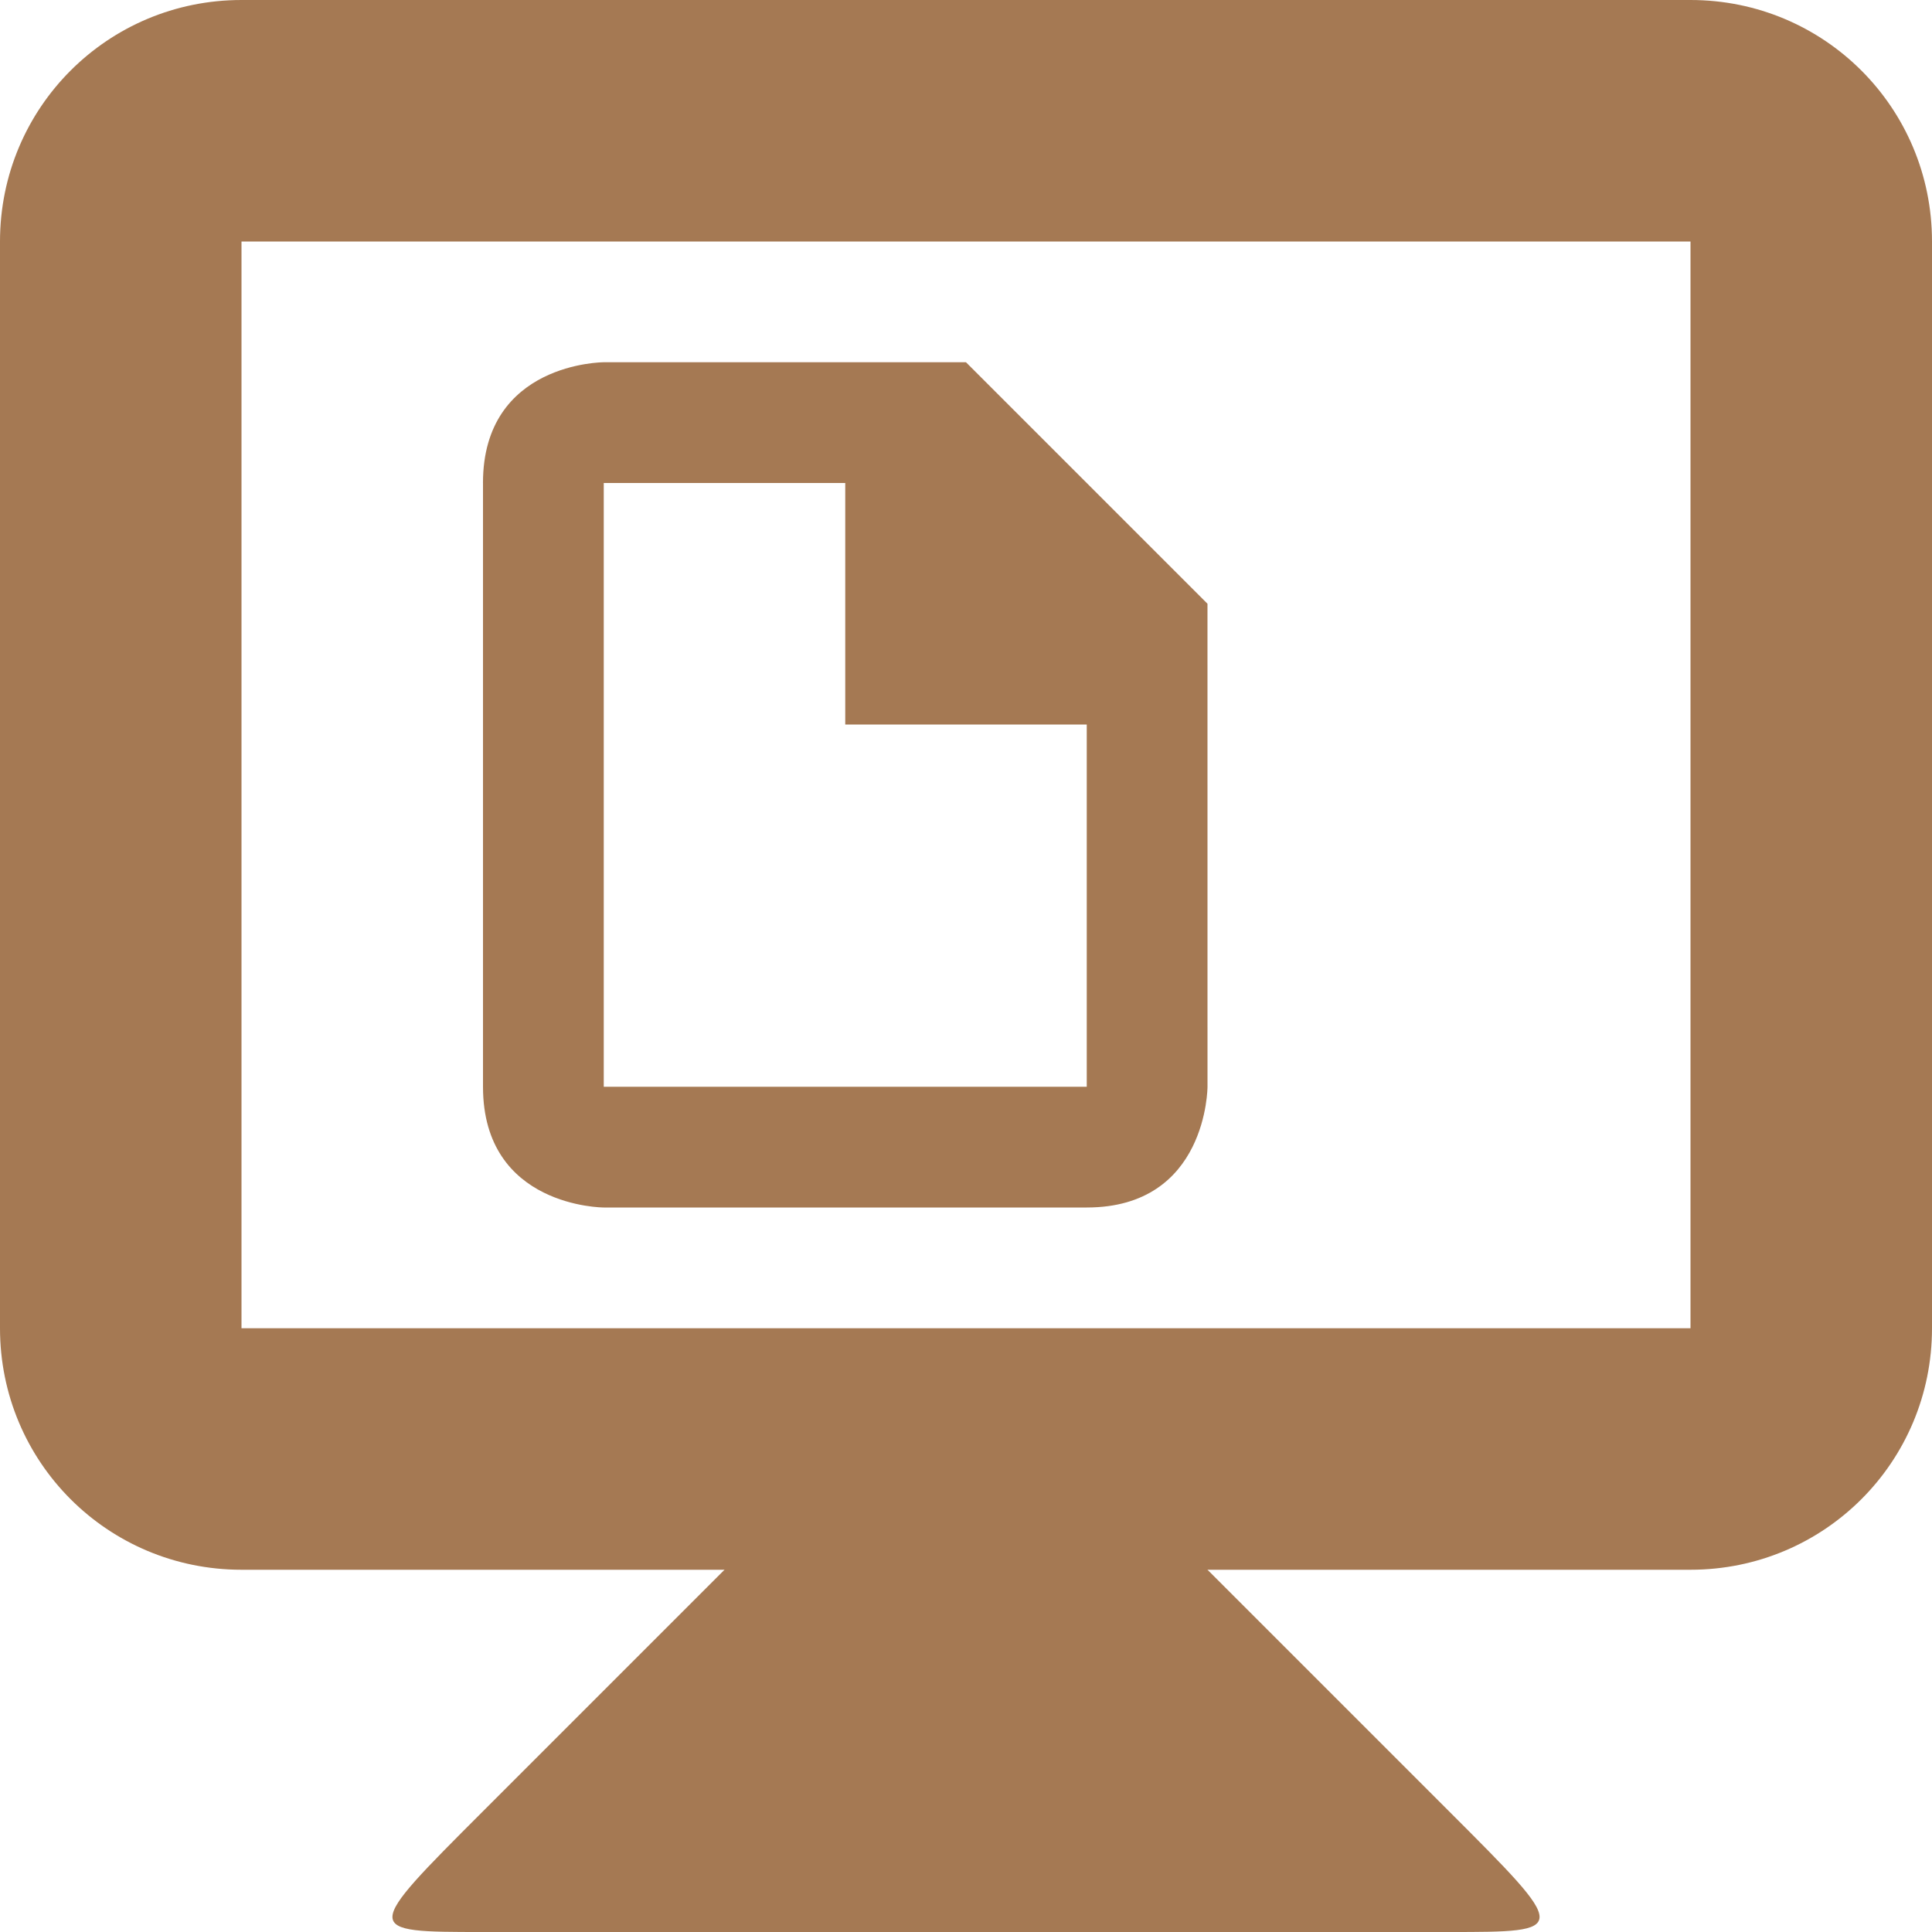
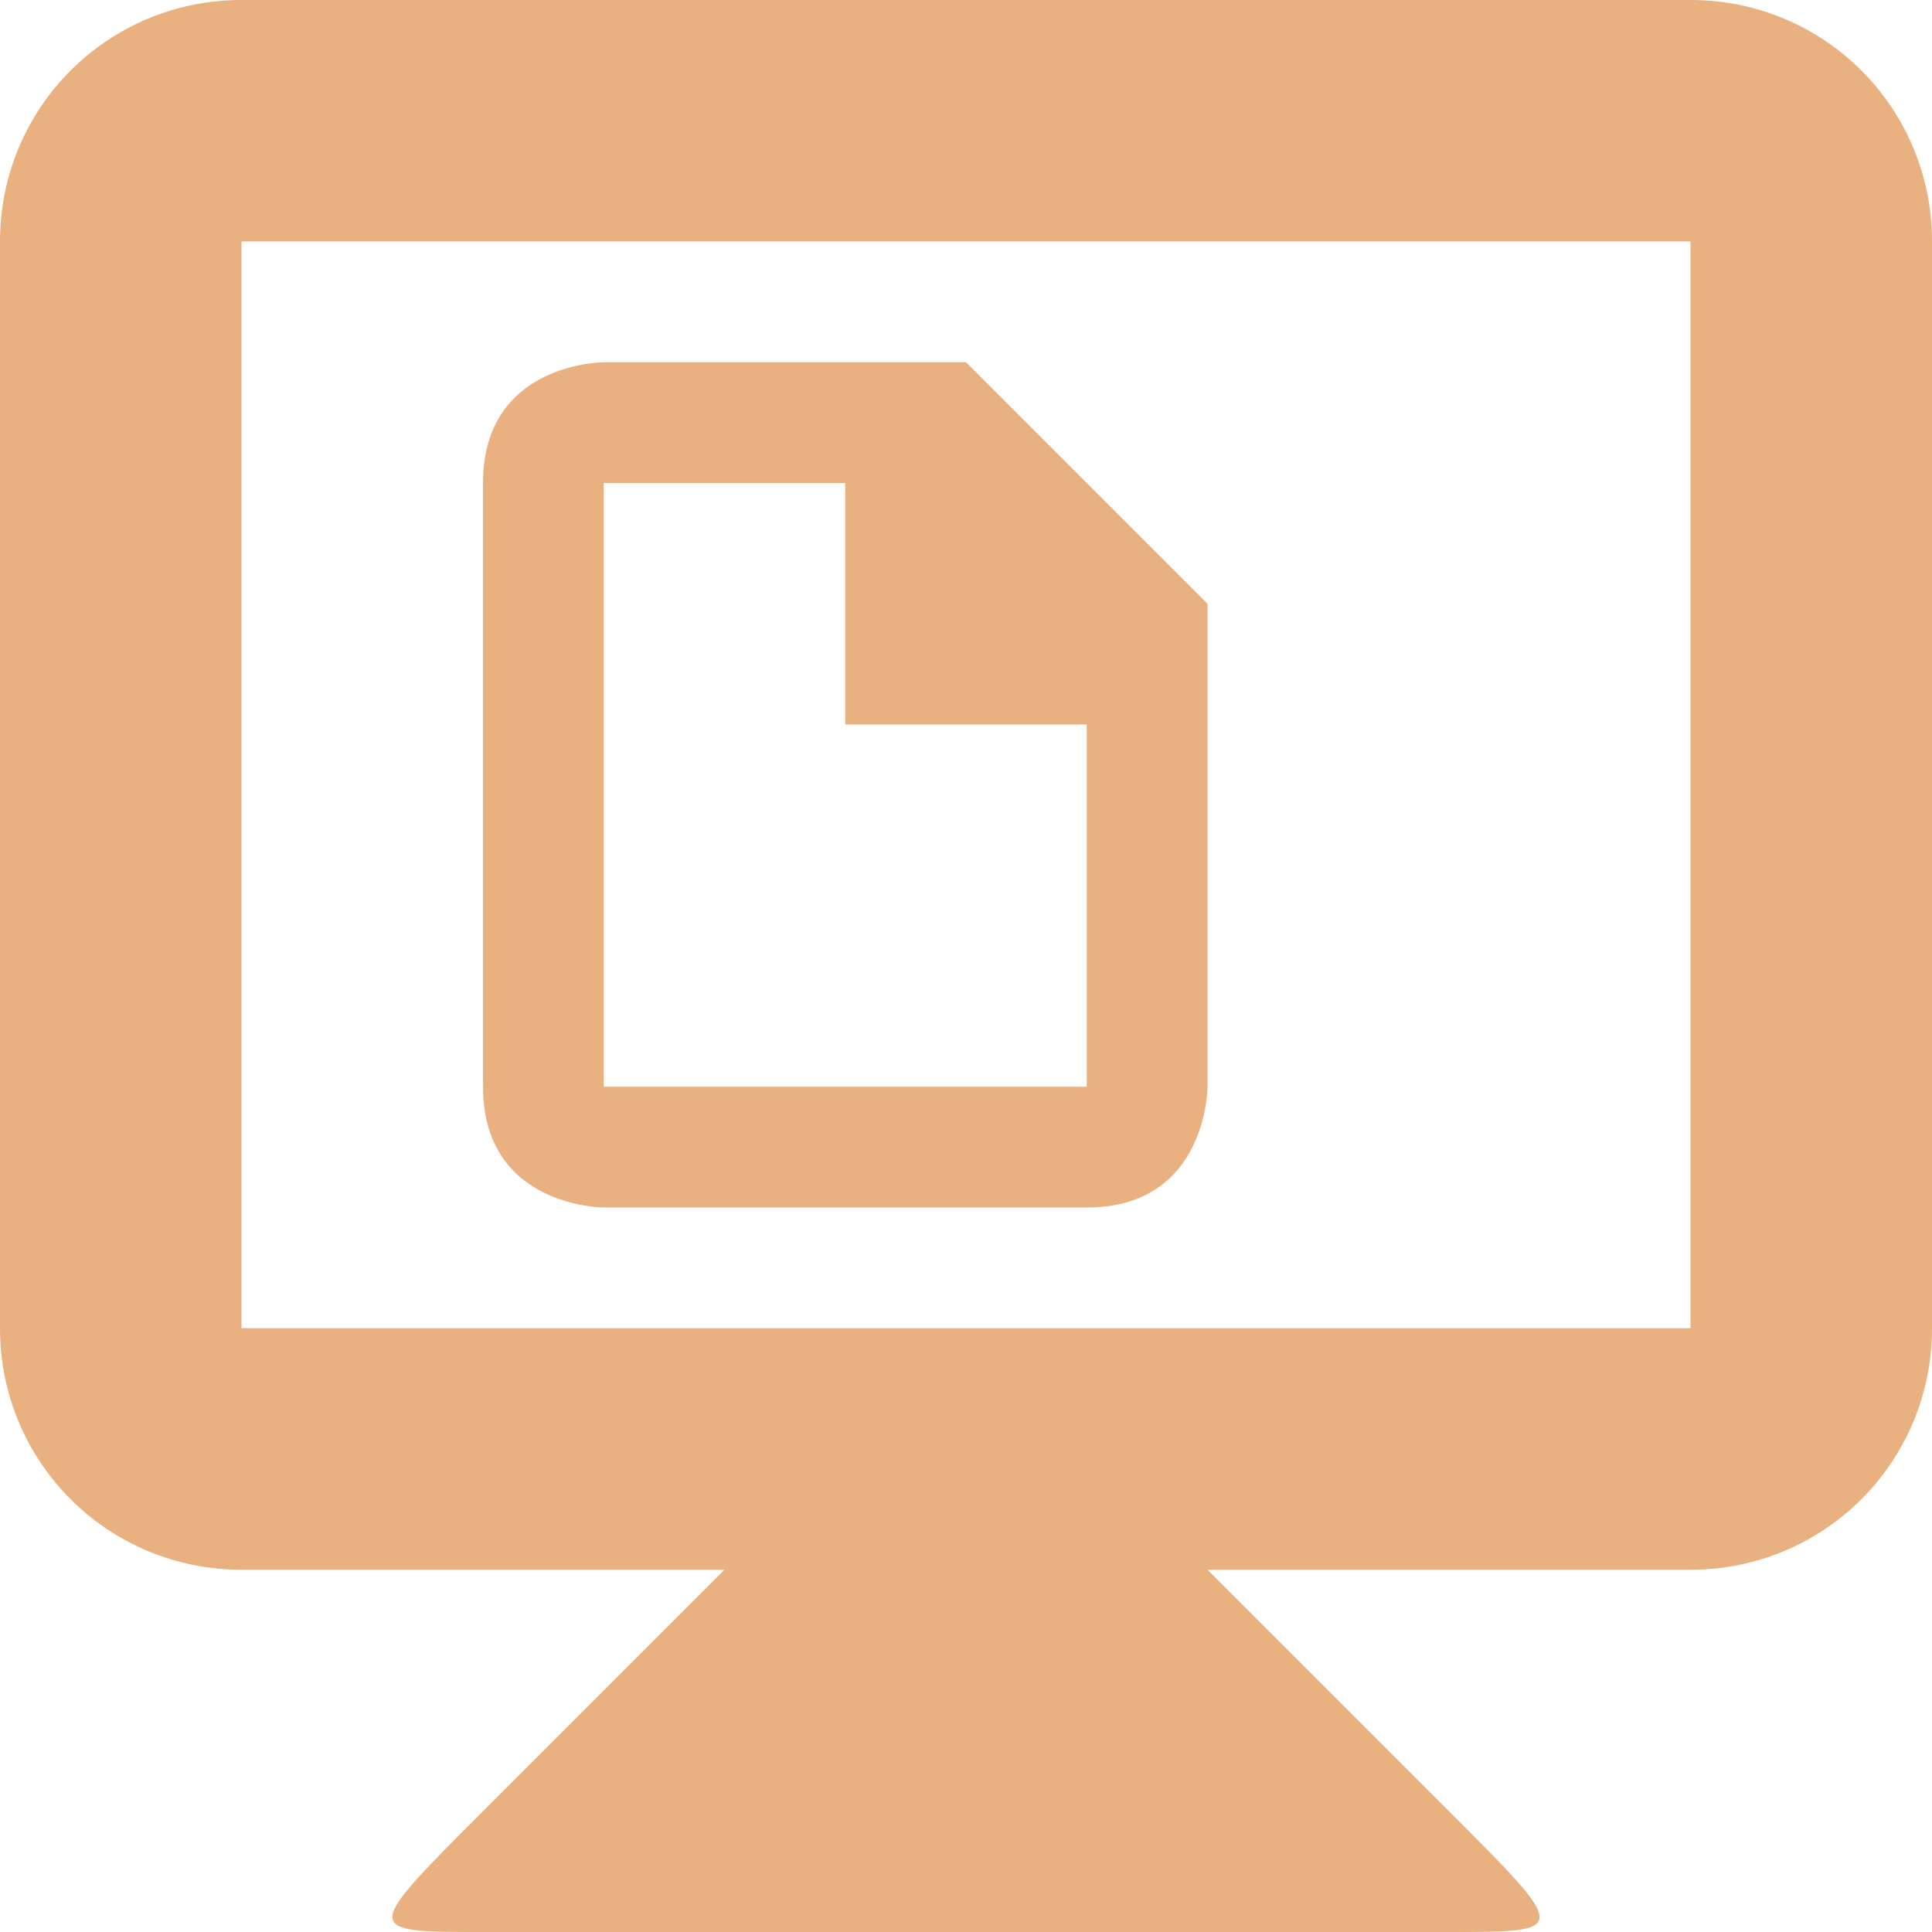
<svg xmlns="http://www.w3.org/2000/svg" width="16" height="16" id="svg2" version="1.1">
  <defs id="defs4" />
  <g id="layer1" transform="translate(0,-1036.362)">
-     <g style="fill:#a57953;fill-opacity:1;enable-background:new" id="g4354" transform="translate(0,1036.362)">
-       <path d="M 4,4 4,9 c 4e-5,1 1,1 1,1 l 4,0 c 1,0 1,-1 1,-1 l -2.002e-4,-4 -2,-2 -3,0 c 0,0 -1,0 -1,1 z m 1,0 2,0 0,2 2,0 0,3 L 5,9 z" id="path8" style="fill:#a57953;fill-opacity:1" />
-       <path id="path3838" d="m 6,13 -2,2 c -1,1 -1,1 0,1 l 8,0 c 1,0 1,0 0,-1 l -2,-2 0,-1 -4,0 z" style="fill:#a57953;fill-opacity:1;stroke:none" />
-       <path id="rect3831" d="M 2,0 C 0.892,0 0,0.892 0,2 l 0,9 c 0,1.108 0.892,2 2,2 l 12,0 c 1.108,0 2,-0.892 2,-2 L 16,2 C 16,0.892 15.108,0 14,0 L 2,0 z m 0,2 12,0 0,9 -12,0 0,-9 z" style="fill:#a57953;fill-opacity:1;stroke:none" />
-     </g>
+     <path style="fill:#e9b080;fill-opacity:1" id="path8" d="m 4,1040.362 2.001e-4,5 c 4e-5,1 1,1 1,1 l 4,0 c 1,0 1,-1 1,-1 l -2.002e-4,-4 -2,-2 -3,0 c 0,0 -1,0 -1,1 z m 1,0 2,0 0,2 2,0 0,3 -4,0 z" />
+     <path style="fill:#e9b080;fill-opacity:1;stroke:none" d="m 6,1049.362 -2,2 c -1,1 -1,1 0,1 l 8,0 c 1,0 1,0 0,-1 l -2,-2 0,-1 -4,0 z" id="path3838" />
+     <path style="fill:#e9b080;fill-opacity:1;stroke:none" d="m 2,1036.362 c -1.108,0 -2,0.892 -2,2 l 0,9 c 0,1.108 0.892,2 2,2 l 12,0 c 1.108,0 2,-0.892 2,-2 l 0,-9 c 0,-1.108 -0.892,-2 -2,-2 l -12,0 z m 0,2 12,0 0,9 -12,0 0,-9 z" id="rect3831" />
  </g>
</svg>
